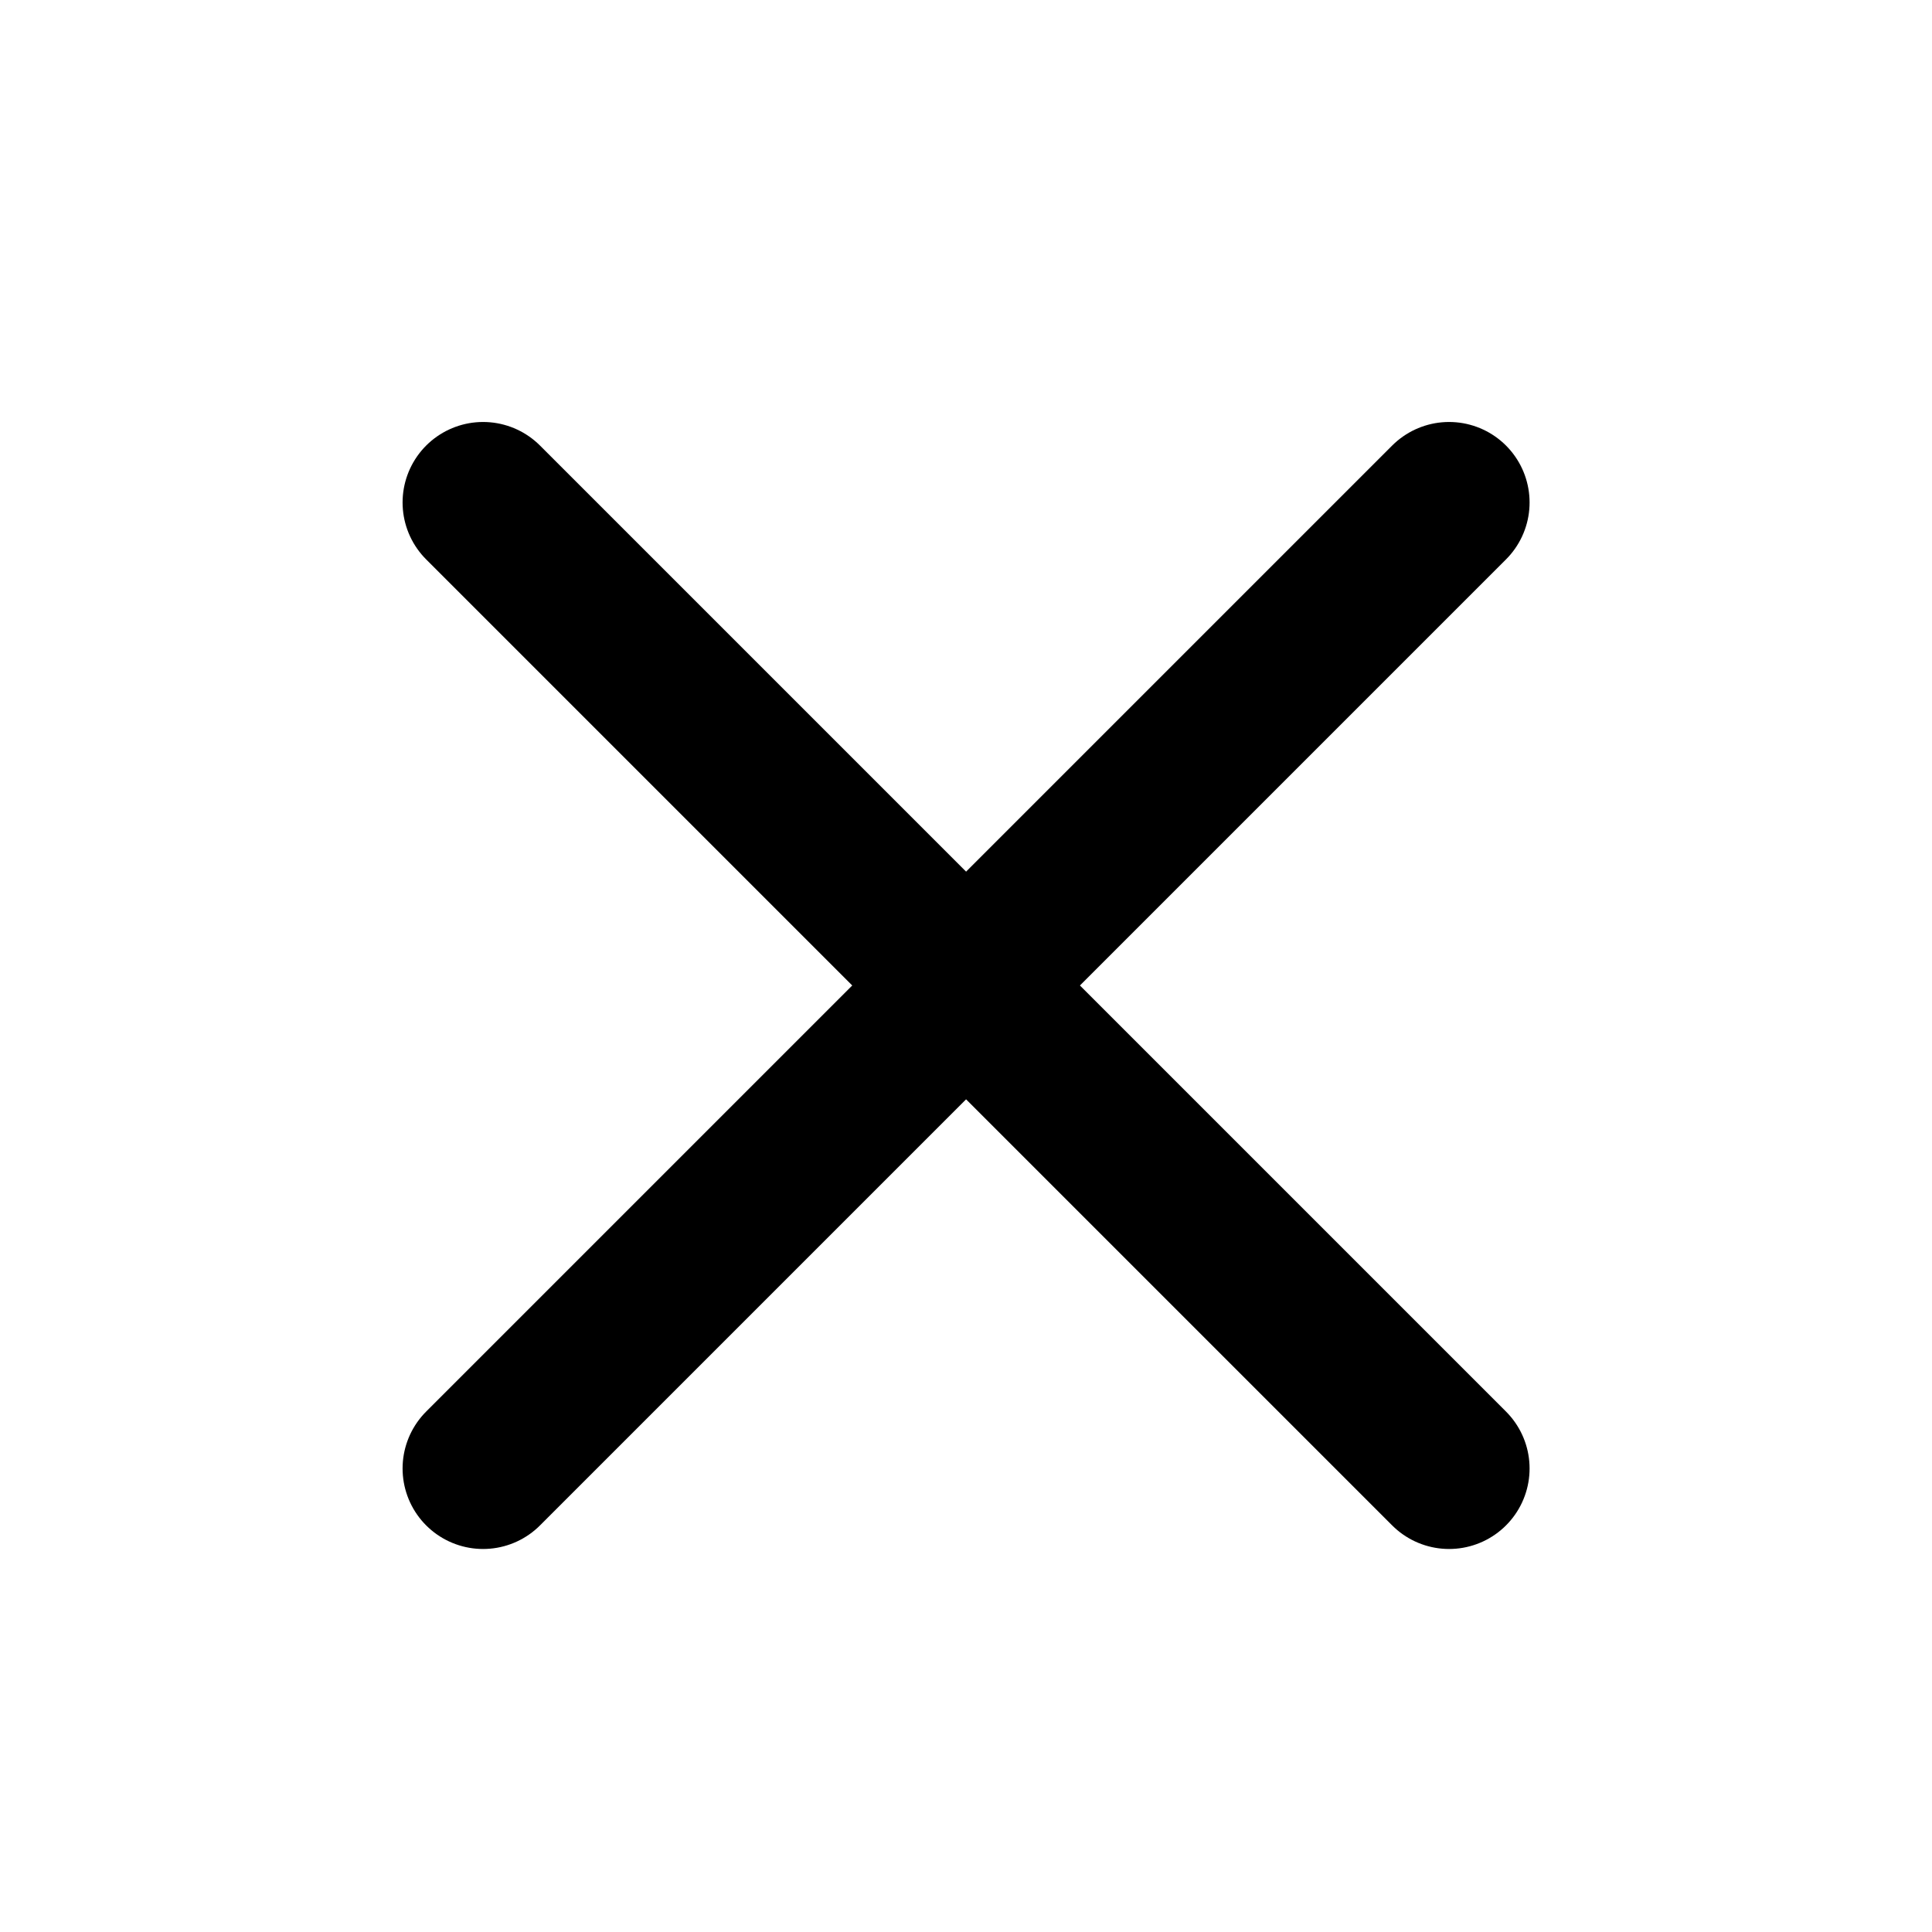
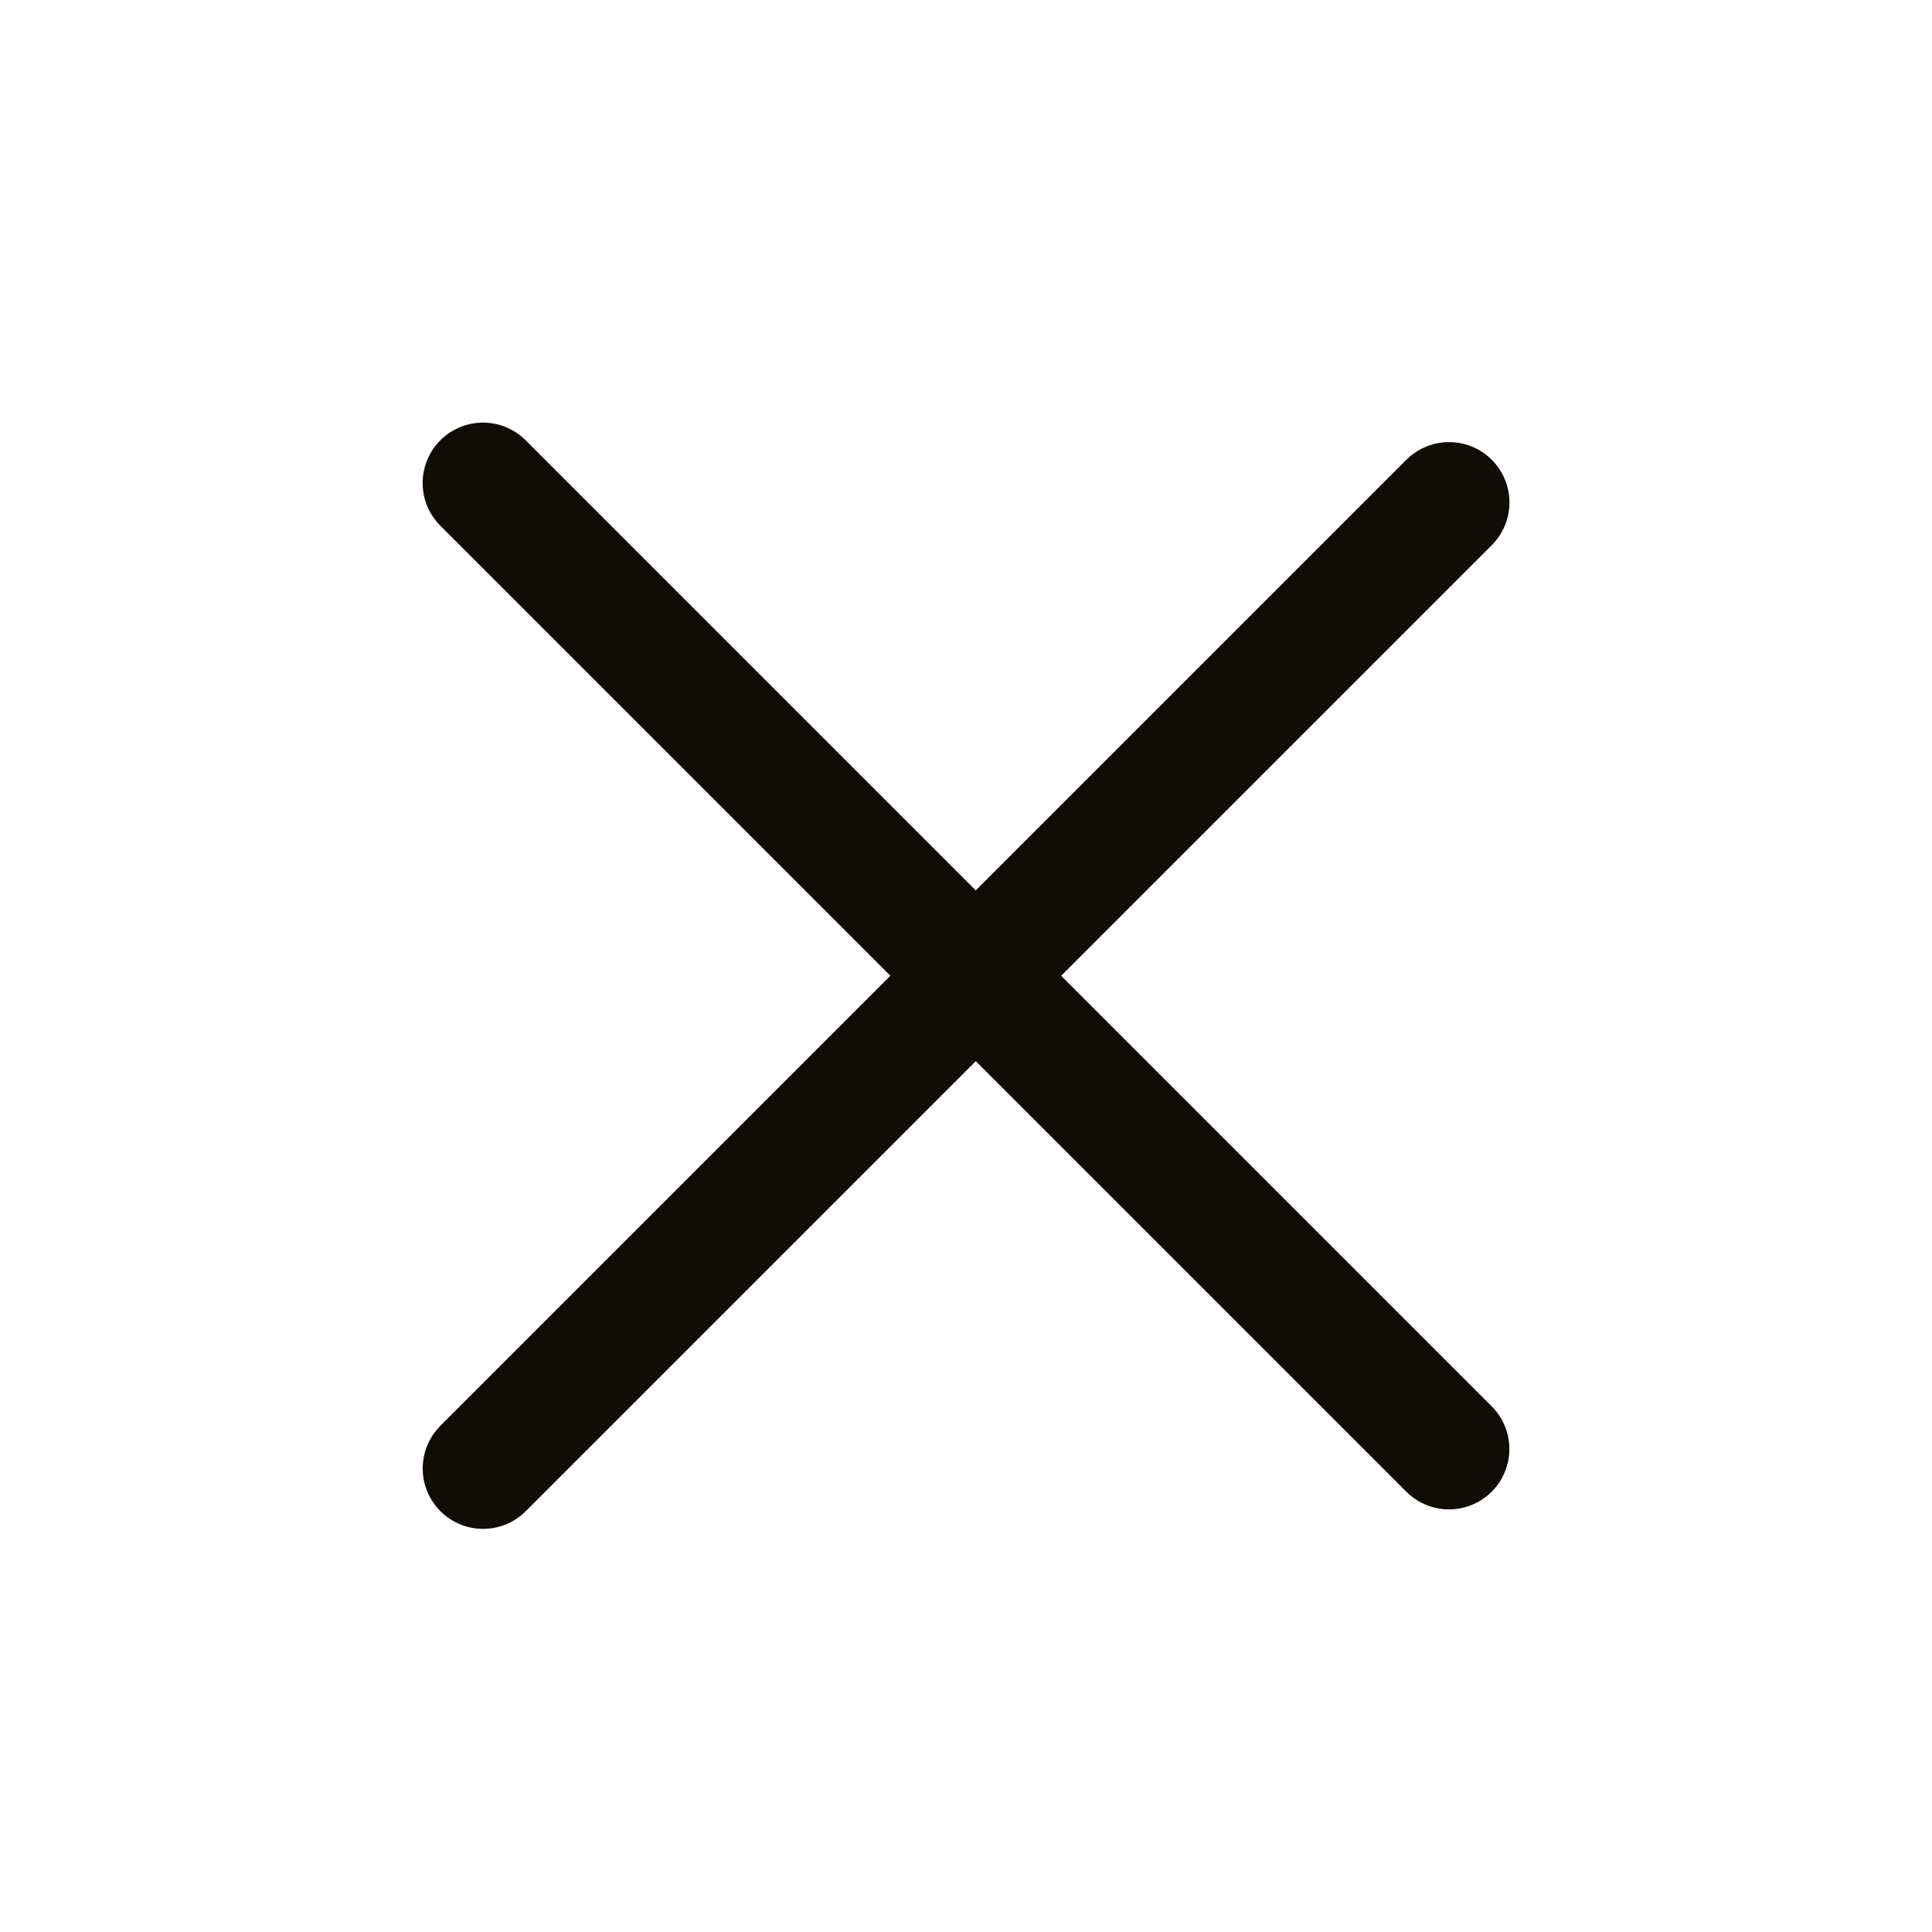
<svg xmlns="http://www.w3.org/2000/svg" width="24" height="24" viewBox="0 0 24 24" fill="none">
-   <path d="M6.001 6.242L18.001 18.242" stroke="black" stroke-width="2" stroke-linecap="round" stroke-linejoin="round" />
-   <path d="M18.001 6.242L6.001 18.242" stroke="black" stroke-width="2" stroke-linecap="round" stroke-linejoin="round" />
+   <path d="M6 6L18 18" stroke="#100C08" stroke-width="1.5" stroke-linecap="round" stroke-linejoin="round" />
+   <path d="M18.001 6.242L6.001 18.242" stroke="#100C08" stroke-width="1.5" stroke-linecap="round" stroke-linejoin="round" />
</svg>
